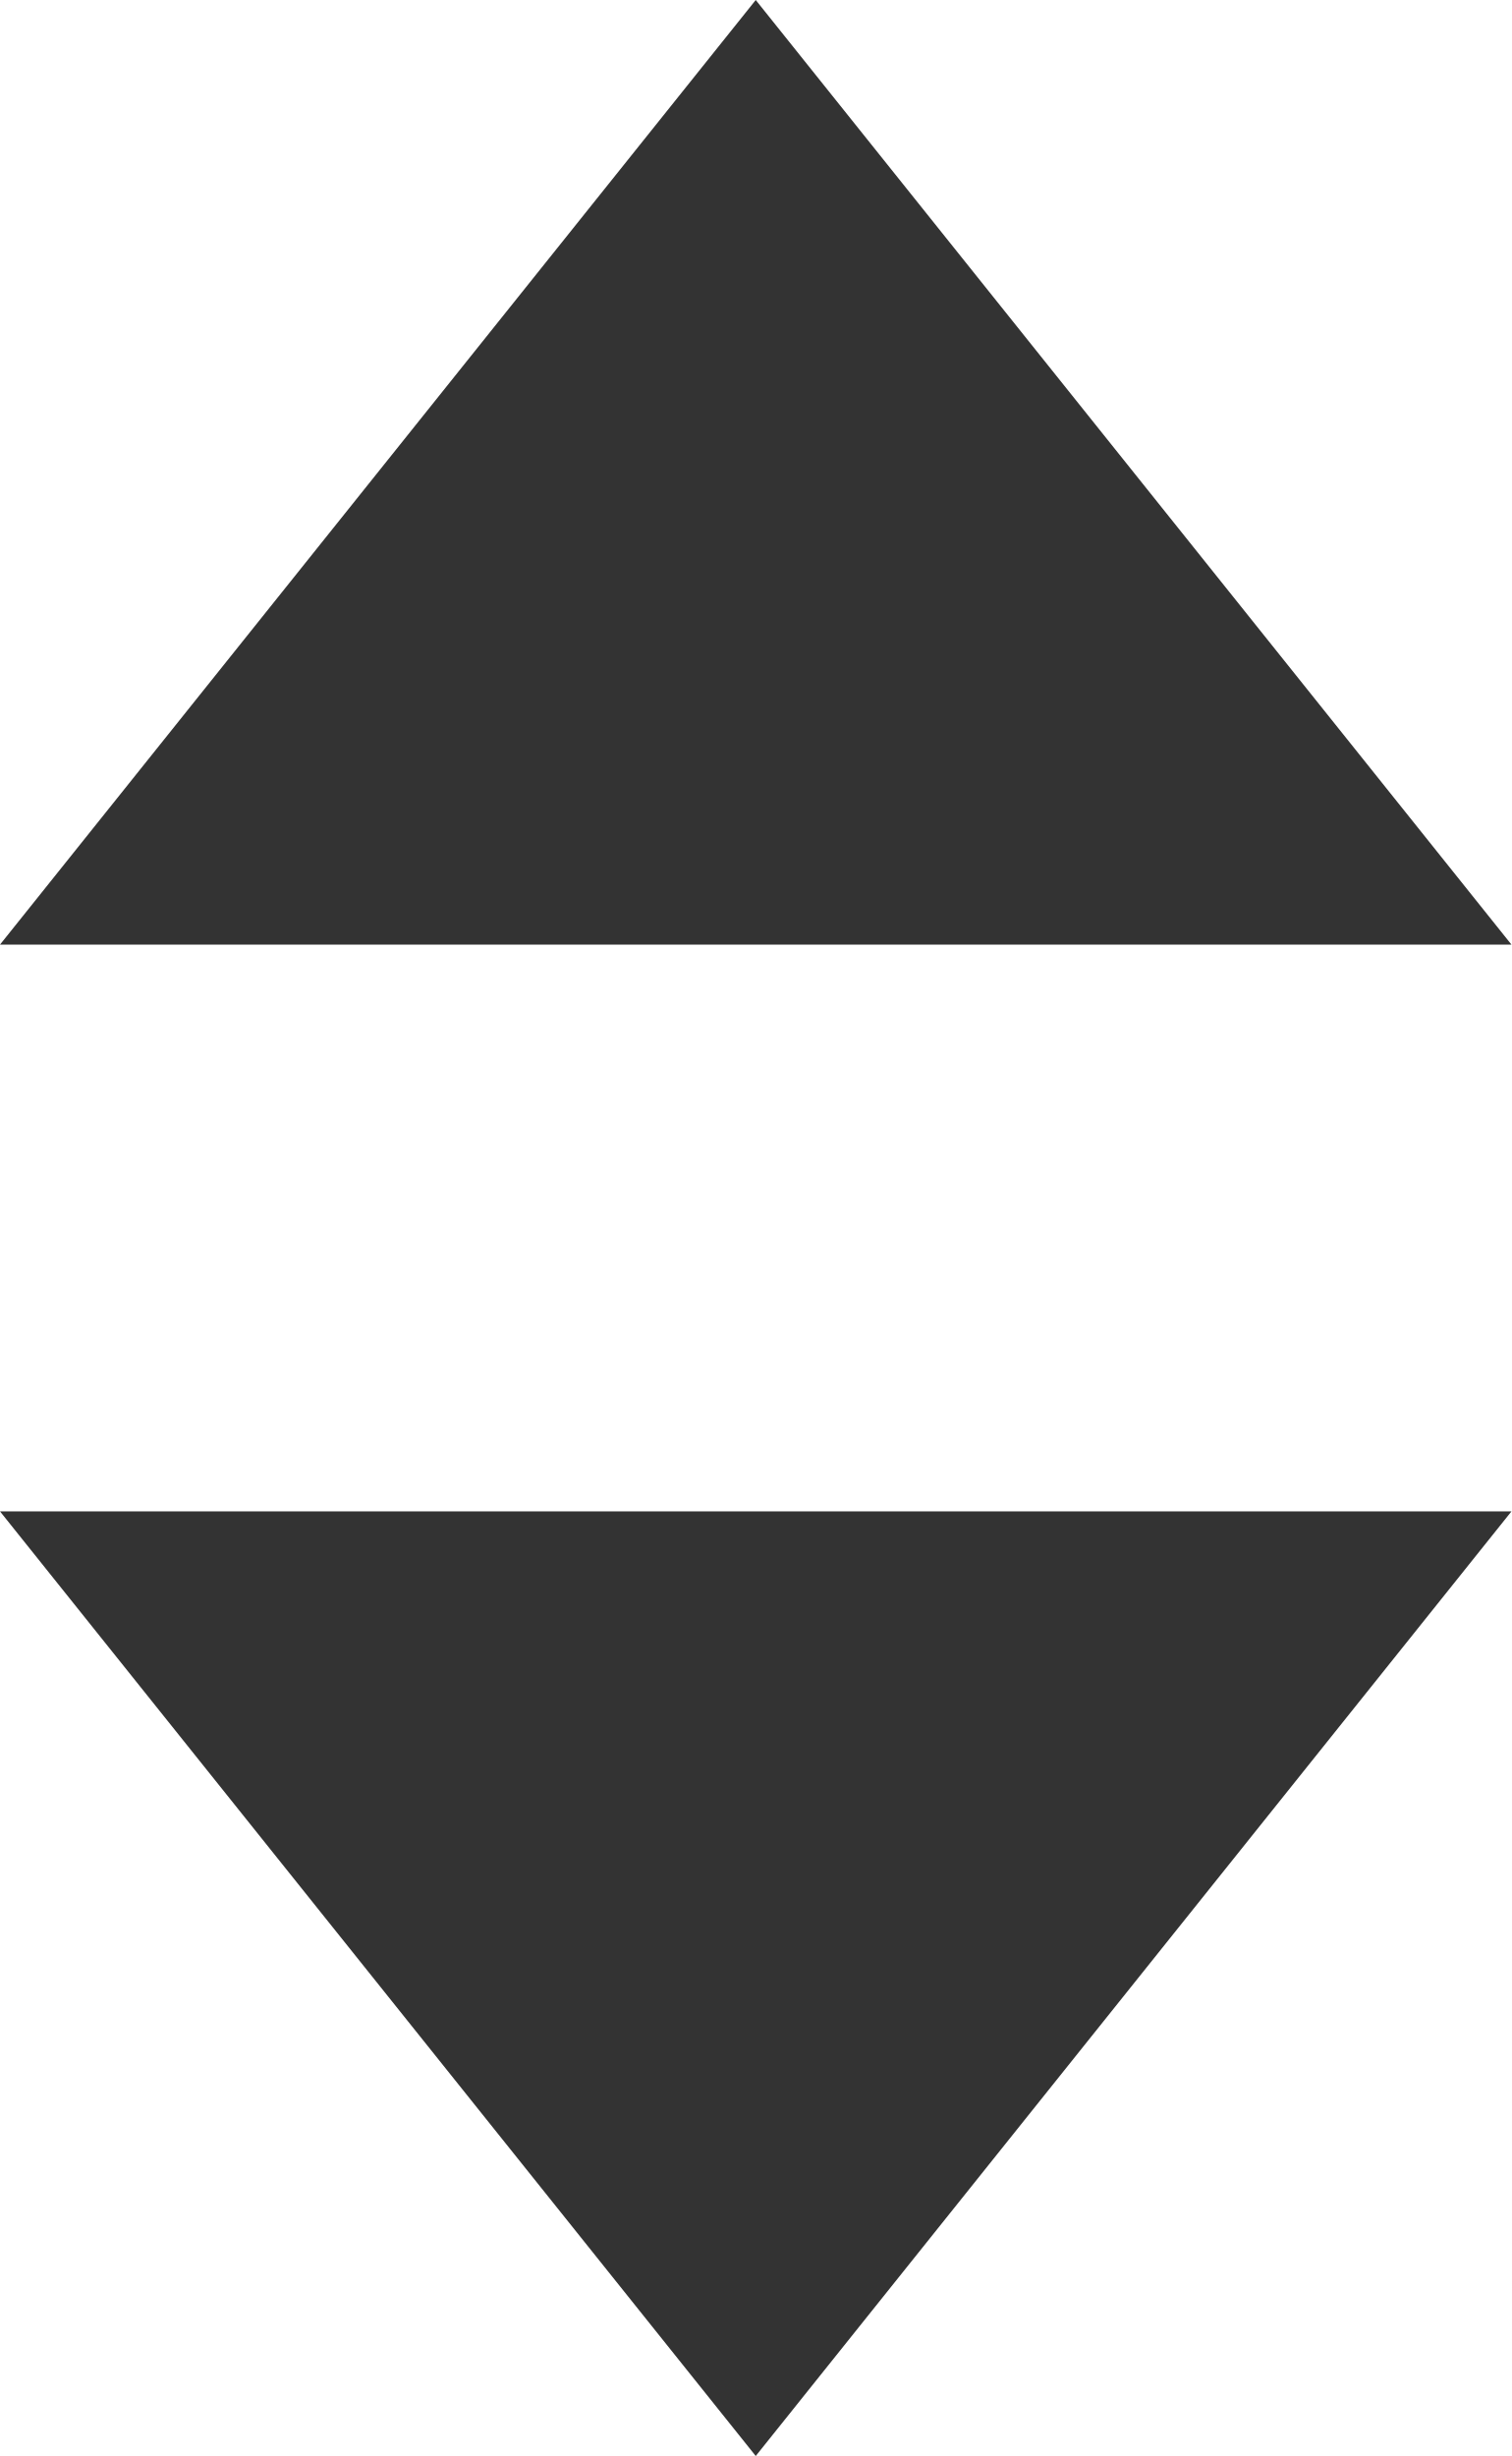
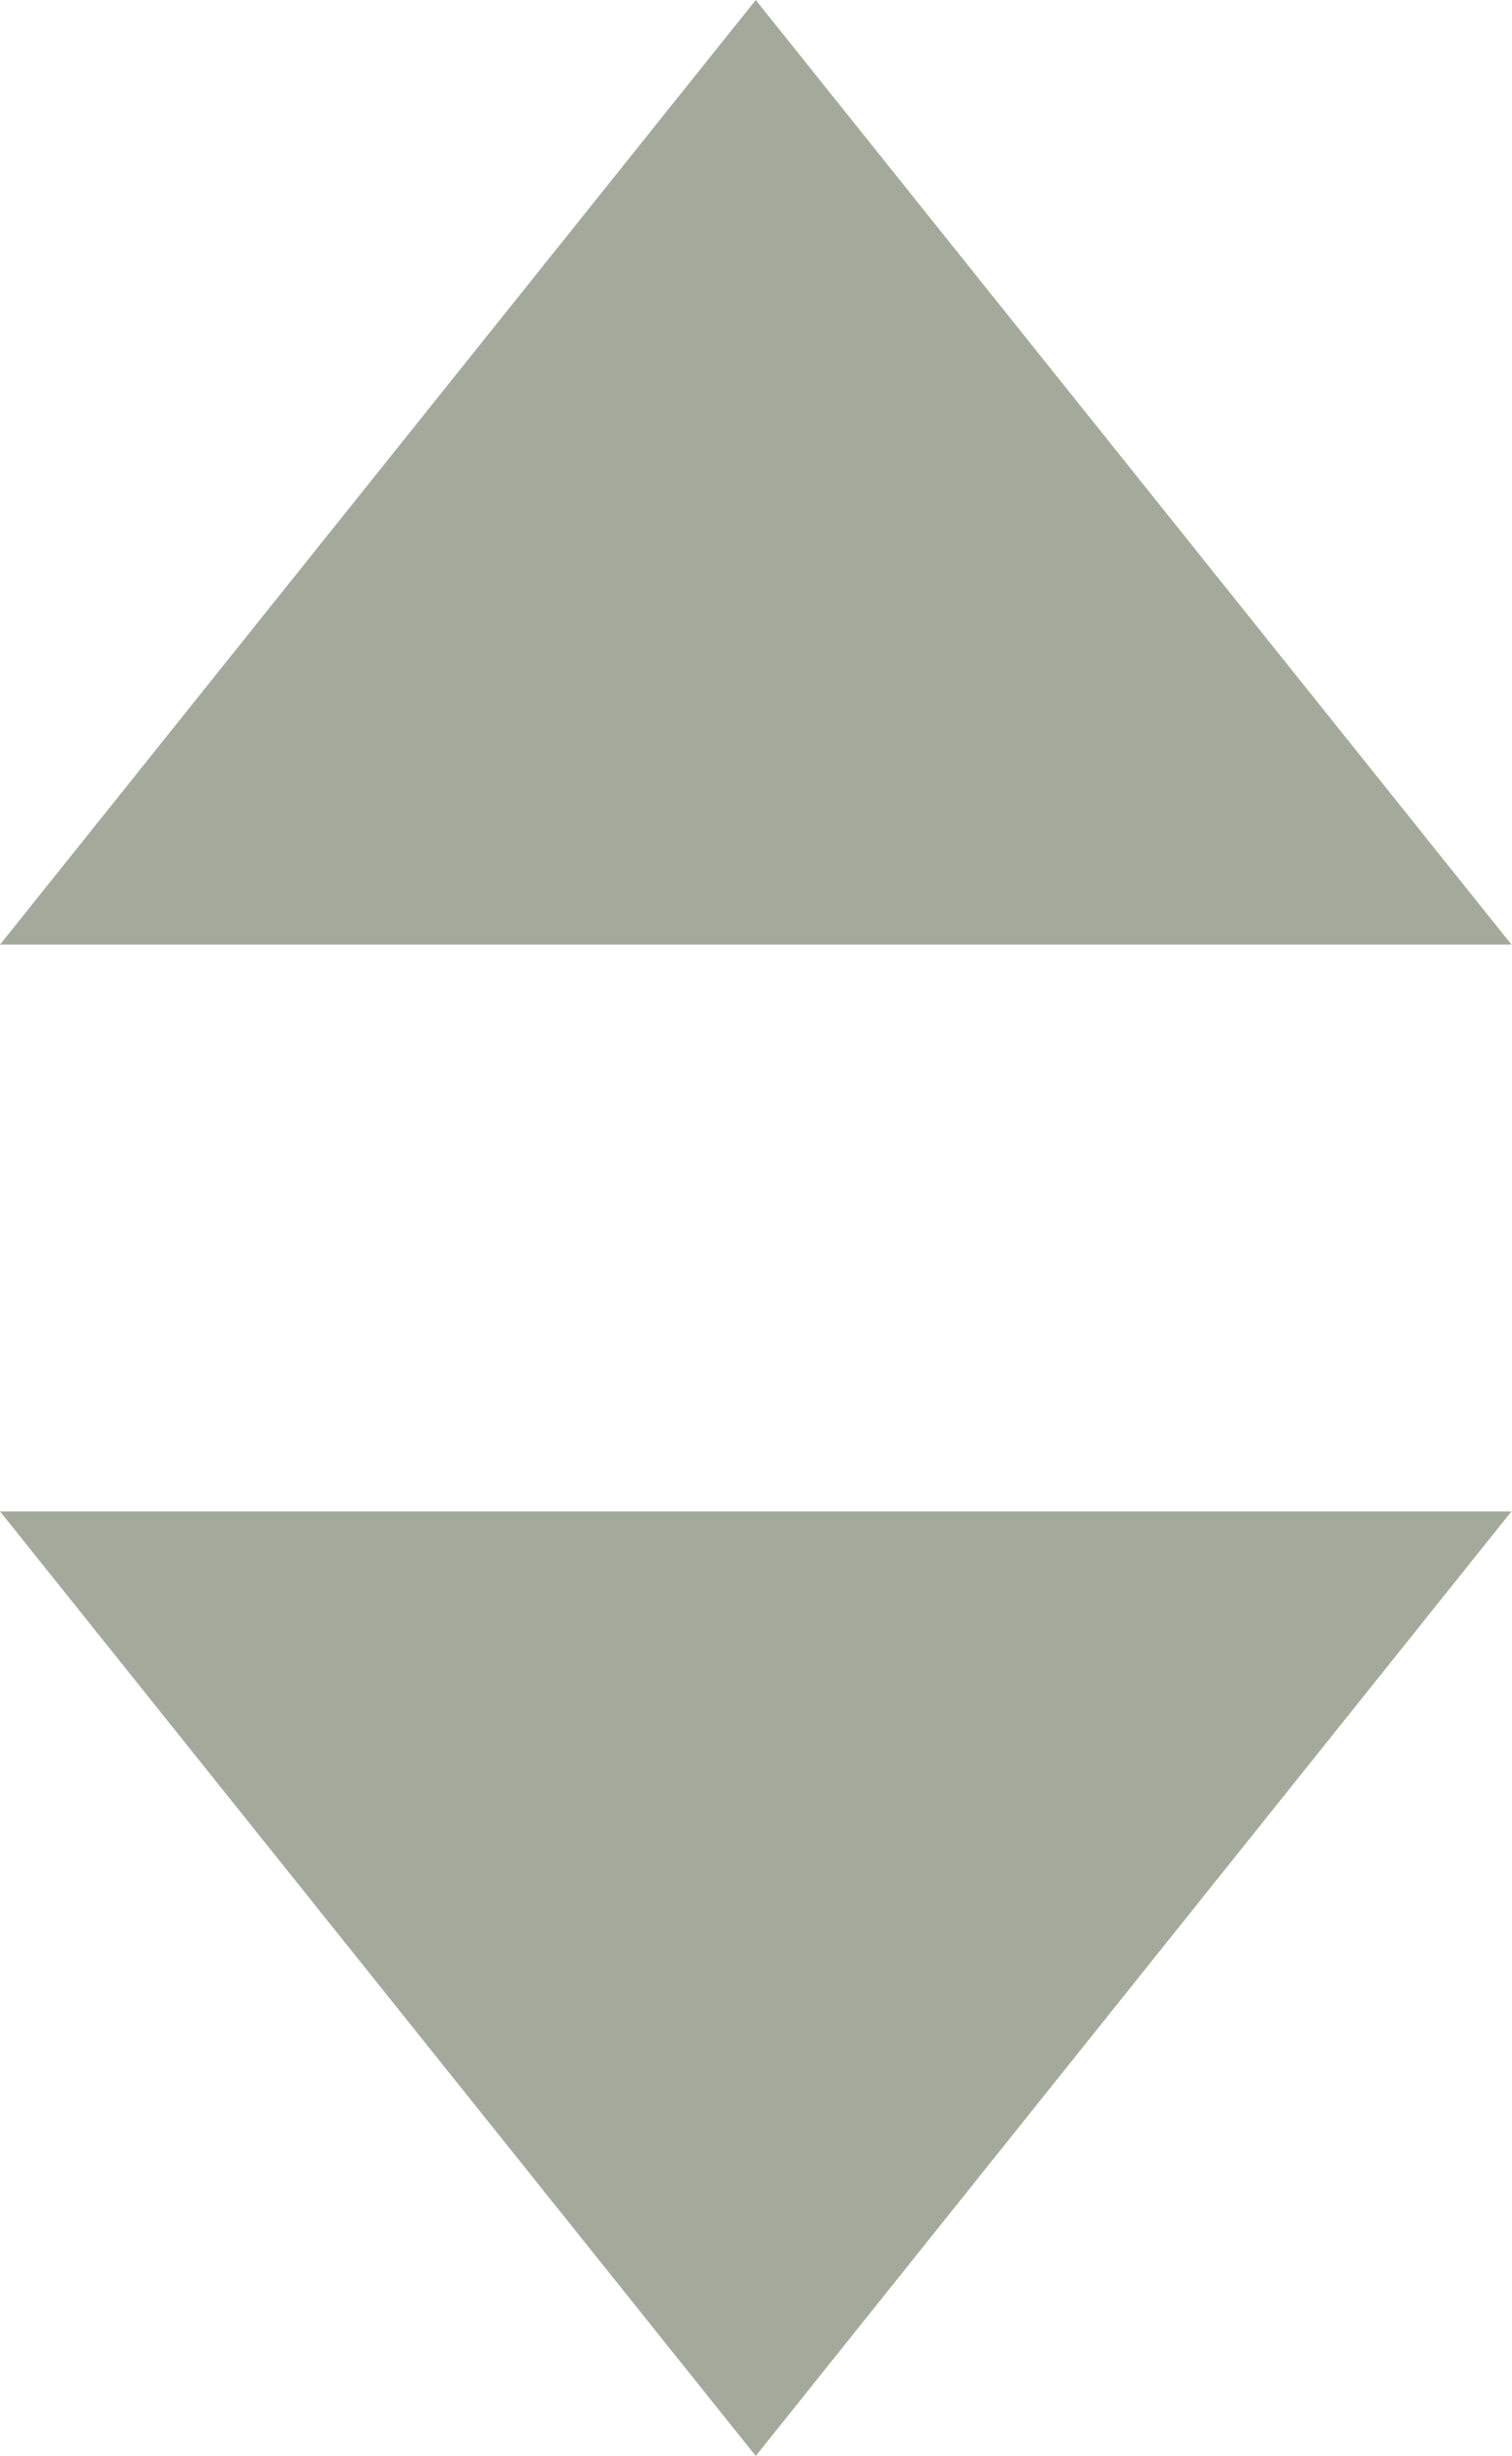
<svg xmlns="http://www.w3.org/2000/svg" version="1.1" id="Layer_1" x="0px" y="0px" width="8px" height="13px" viewBox="0 0 8 13" enable-background="new 0 0 8 13" xml:space="preserve">
  <g>
    <g>
-       <polygon fill="#333333" points="0,8 4,13 8,8   " />
+       <polygon fill="#a4aa9b" points="0,8 4,13 8,8   " />
    </g>
  </g>
  <g>
    <g>
-       <polygon fill="#333333" points="4,0 0,5 8,5   " />
+       <polygon fill="#a4aa9b" points="4,0 0,5 8,5   " />
    </g>
  </g>
</svg>
